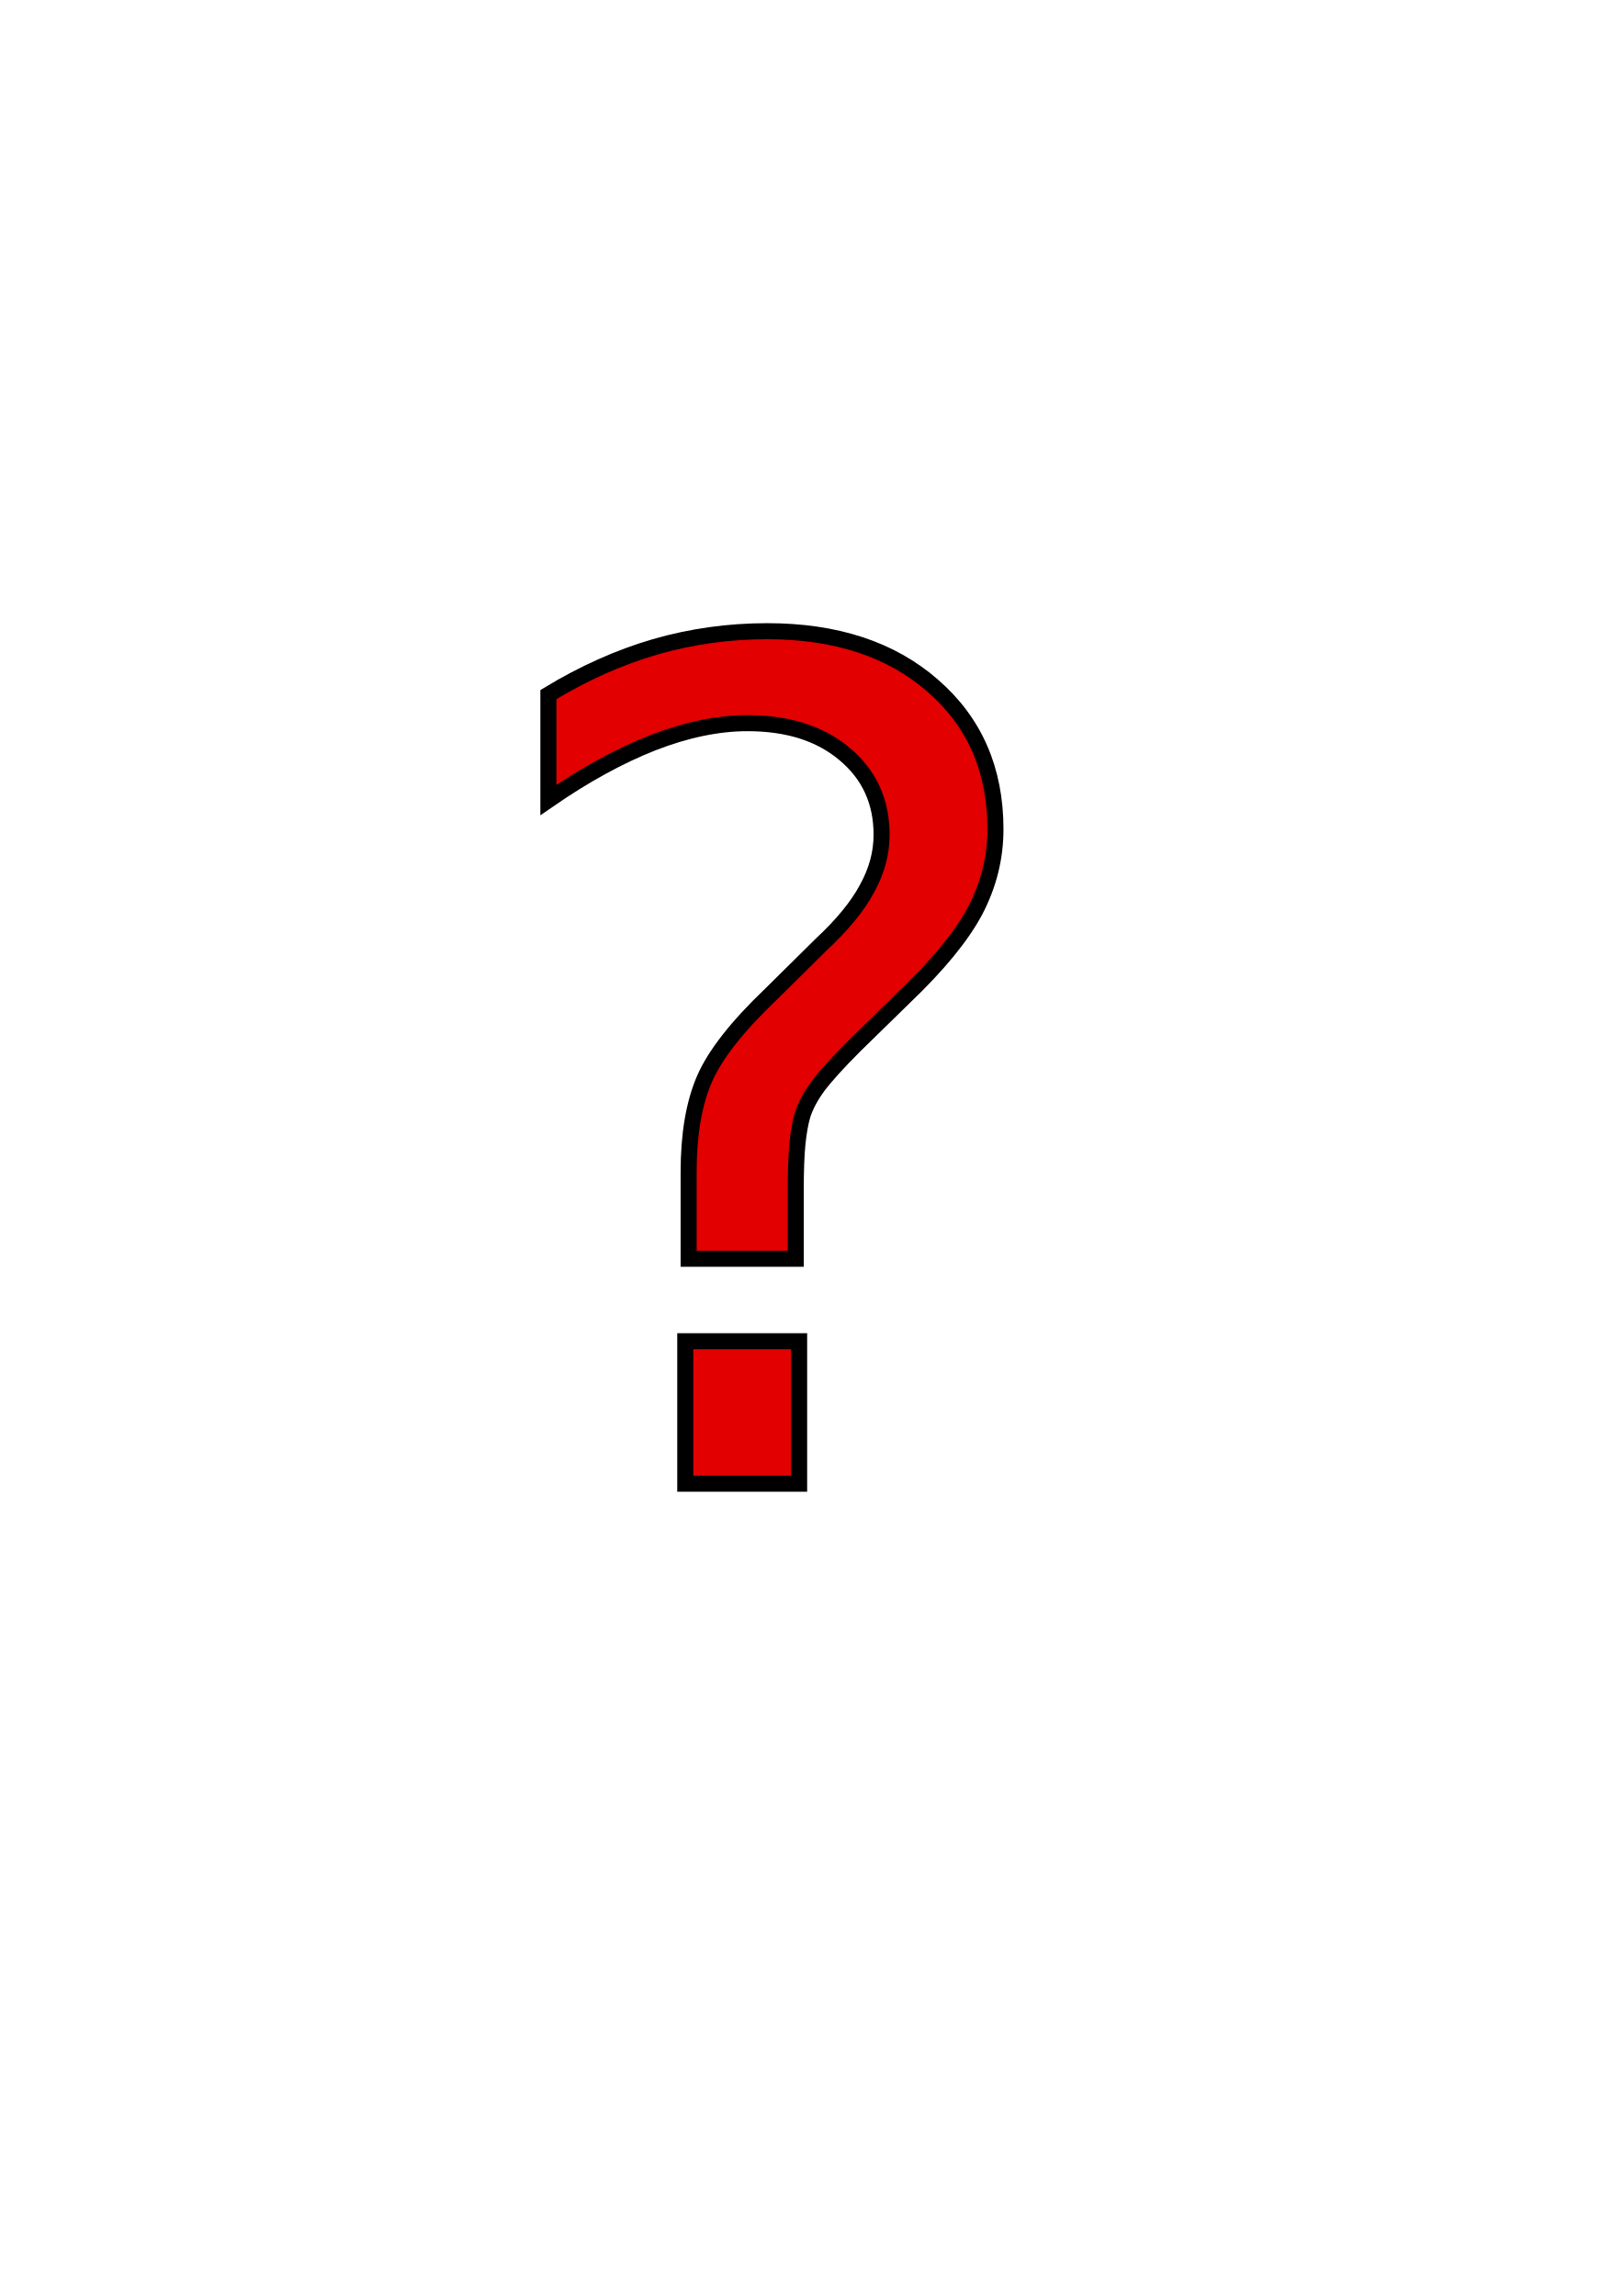
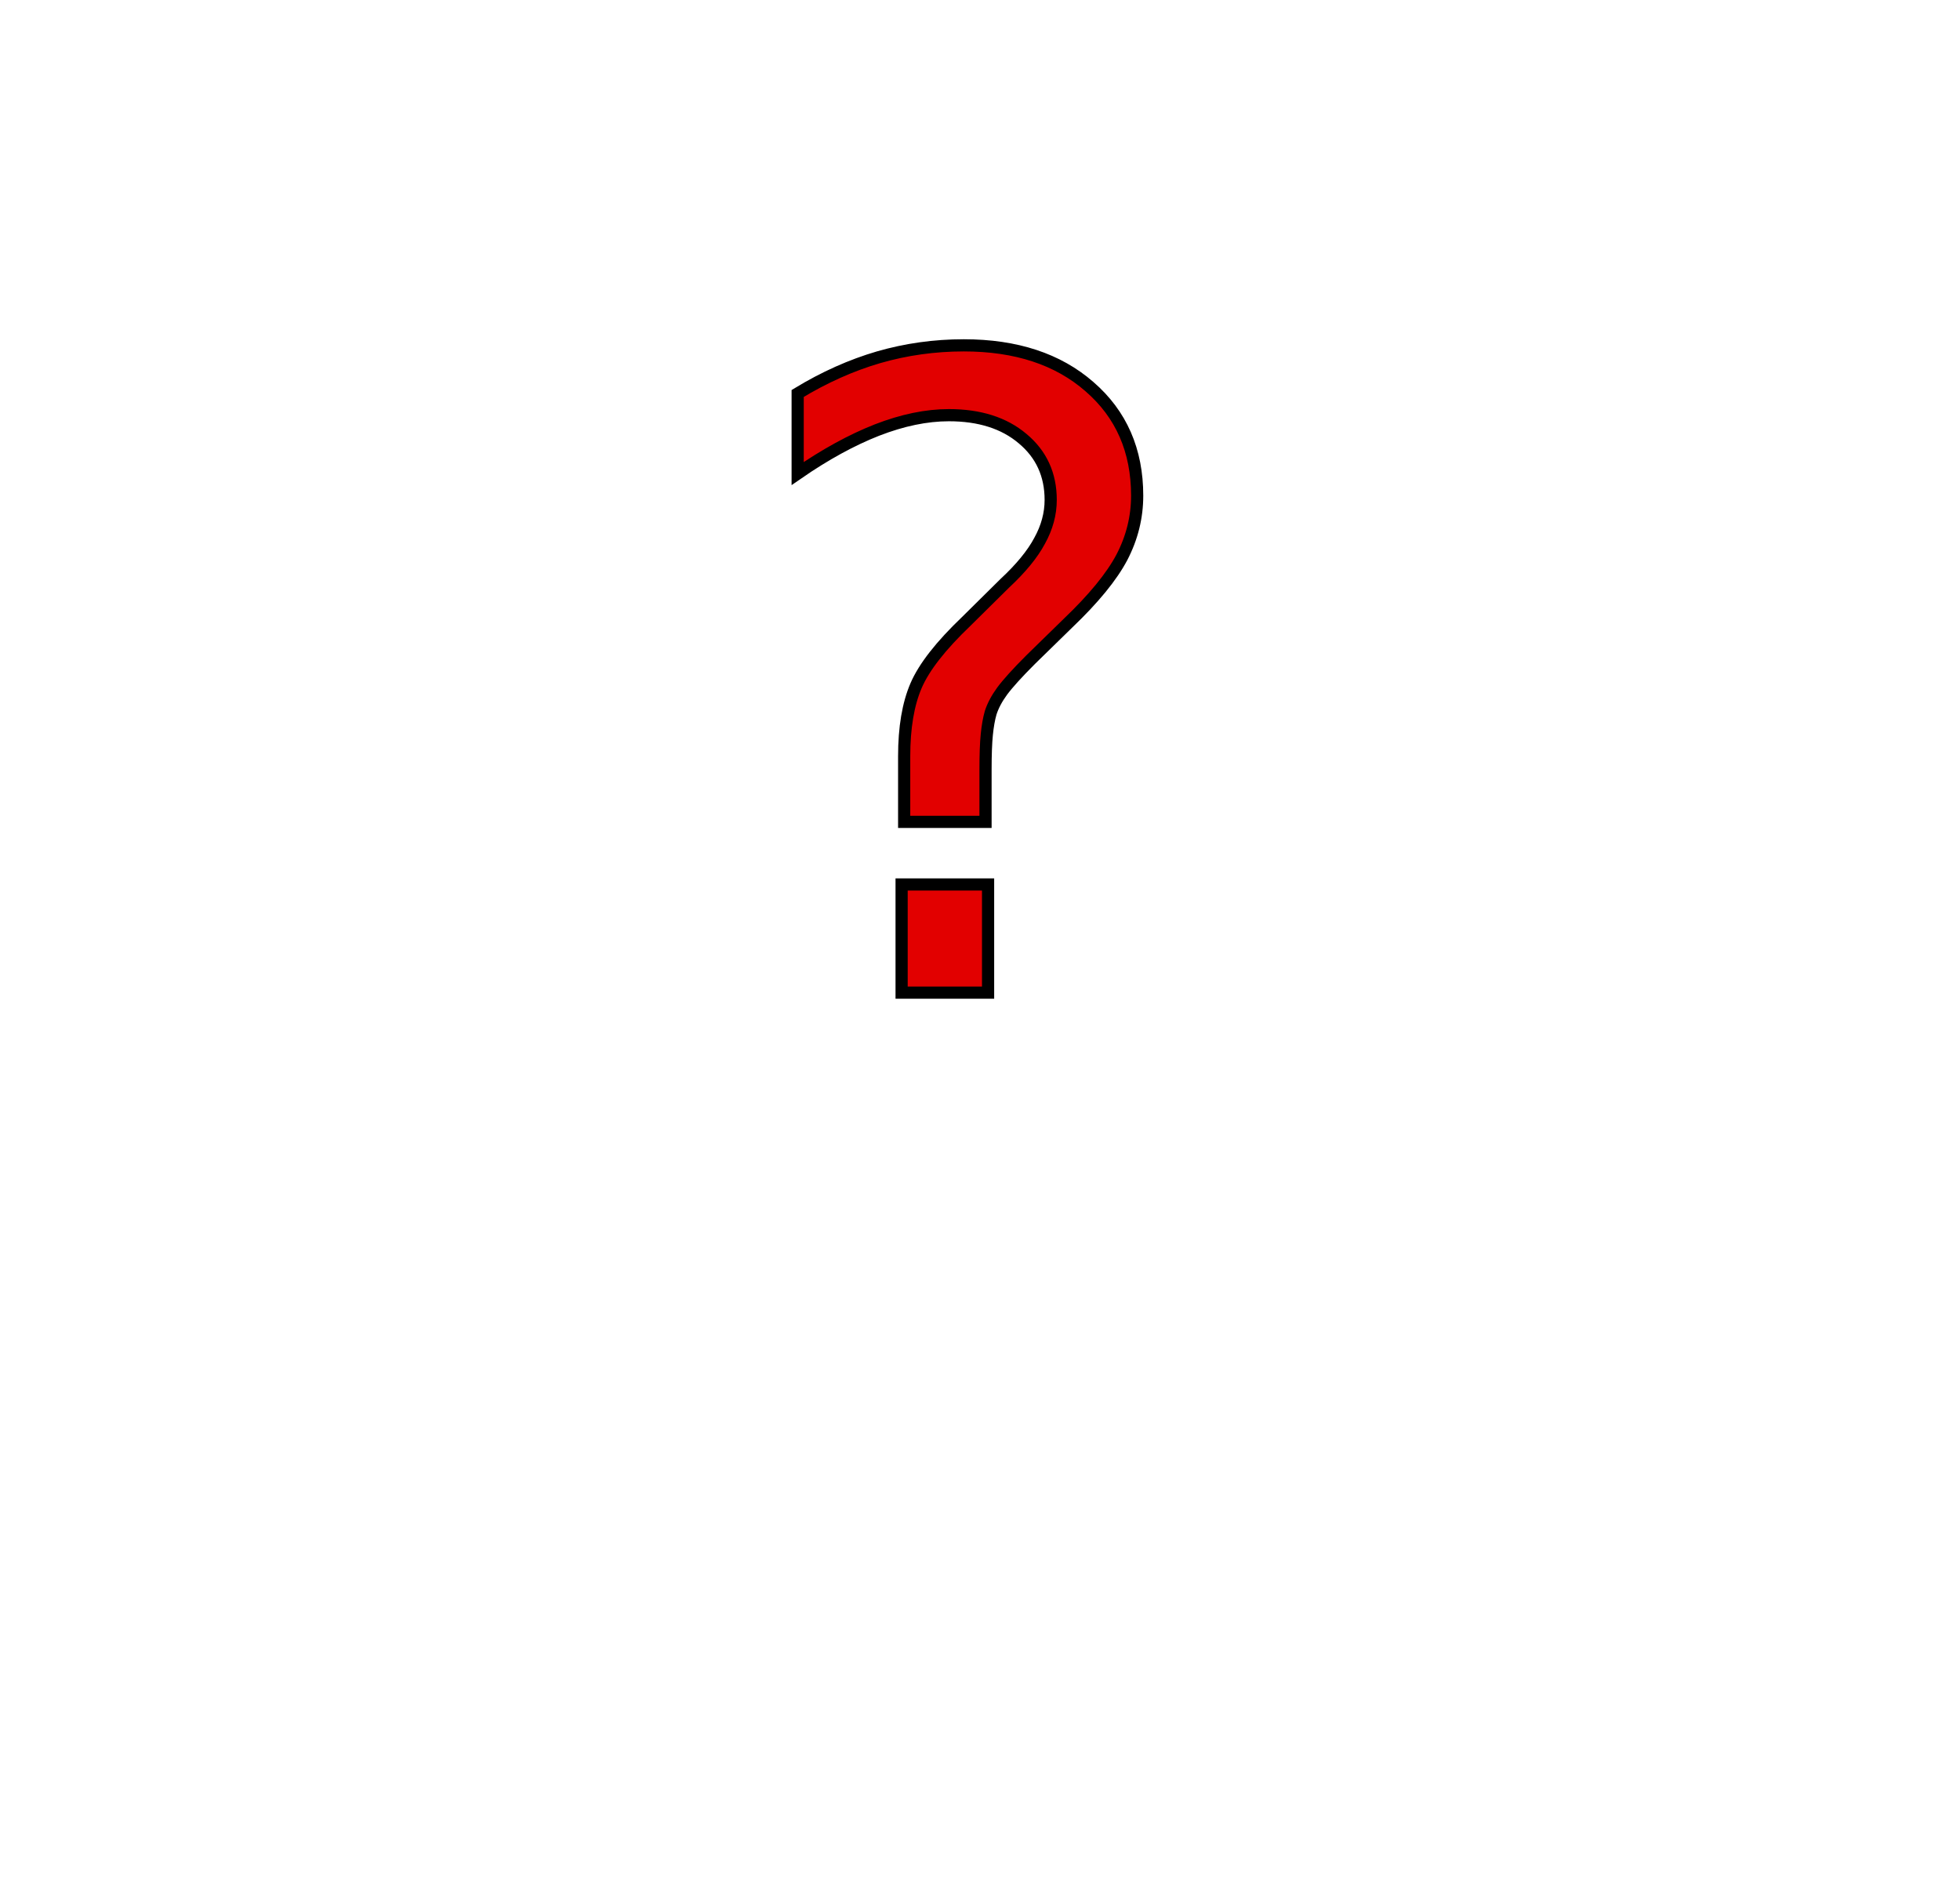
- <svg xmlns="http://www.w3.org/2000/svg" width="210mm" height="297mm" viewBox="0 0 210 297" version="1.1" id="svg1821">
+ <svg xmlns="http://www.w3.org/2000/svg" width="310mm" height="297mm" viewBox="0 0 310 297" version="1.1" id="svg1821">
  <defs id="defs1815" />
  <g id="layer1">
-     <path id="path1827" style="font-style:normal;font-weight:normal;font-size:50.8px;line-height:17.25;font-family:sans-serif;letter-spacing:0px;word-spacing:0px;fill:#e20000;fill-opacity:1;stroke:#000000;stroke-width:2.074;stroke-opacity:1;stroke-miterlimit:4;stroke-dasharray:none" d="m 88.628,173.495 h 14.727 v 18.427 H 88.628 Z M 102.92,162.83 H 89.063 V 151.658 q 0,-7.327 2.031,-12.043 2.031,-4.716 8.561,-10.955 l 6.529,-6.457 q 4.135,-3.845 5.949,-7.255 1.886,-3.41 1.886,-6.965 0,-6.457 -4.788,-10.447 -4.716,-3.99 -12.551,-3.99 -5.731,0 -12.261,2.539 -6.457,2.539 -13.494,7.4 V 89.846 q 6.82,-4.135 13.784,-6.167 7.037,-2.031 14.51,-2.031 13.349,0 21.402,7.037 8.125,7.037 8.125,18.573 0,5.514 -2.612,10.52 -2.612,4.933 -9.141,11.173 l -6.384,6.239 q -3.41,3.41 -4.861,5.369 -1.378,1.886 -1.959,3.7 -0.435,1.524 -0.653,3.7 -0.218,2.176 -0.218,5.949 z" />
+     <path id="path1827-7-1" style="font-style:normal;font-weight:normal;font-size:50.8px;line-height:17.25;font-family:sans-serif;letter-spacing:0px;word-spacing:0px;fill:#e20000;fill-opacity:1;stroke:#000000;stroke-width:1.926;stroke-miterlimit:4;stroke-dasharray:none;stroke-opacity:1" d="M 142.602,139.925 H 156.278 v 17.112 h -13.676 z m 13.272,-9.904 h -12.868 v -10.375 q 0,-6.805 1.886,-11.184 1.886,-4.379 7.95,-10.173 l 6.063,-5.996 q 3.84,-3.571 5.524,-6.737 1.752,-3.166 1.752,-6.468 0,-5.996 -4.447,-9.701 -4.379,-3.705 -11.655,-3.705 -5.322,0 -11.386,2.358 -5.996,2.358 -12.531,6.872 v -12.666 q 6.333,-3.84 12.801,-5.727 6.535,-1.886 13.474,-1.886 12.396,0 19.875,6.535 7.546,6.535 7.546,17.247 0,5.12 -2.425,9.769 -2.425,4.581 -8.489,10.375 l -5.929,5.794 q -3.166,3.166 -4.514,4.986 -1.28,1.752 -1.819,3.436 -0.404,1.415 -0.606,3.436 -0.202,2.021 -0.202,5.524 z" />
  </g>
</svg>
